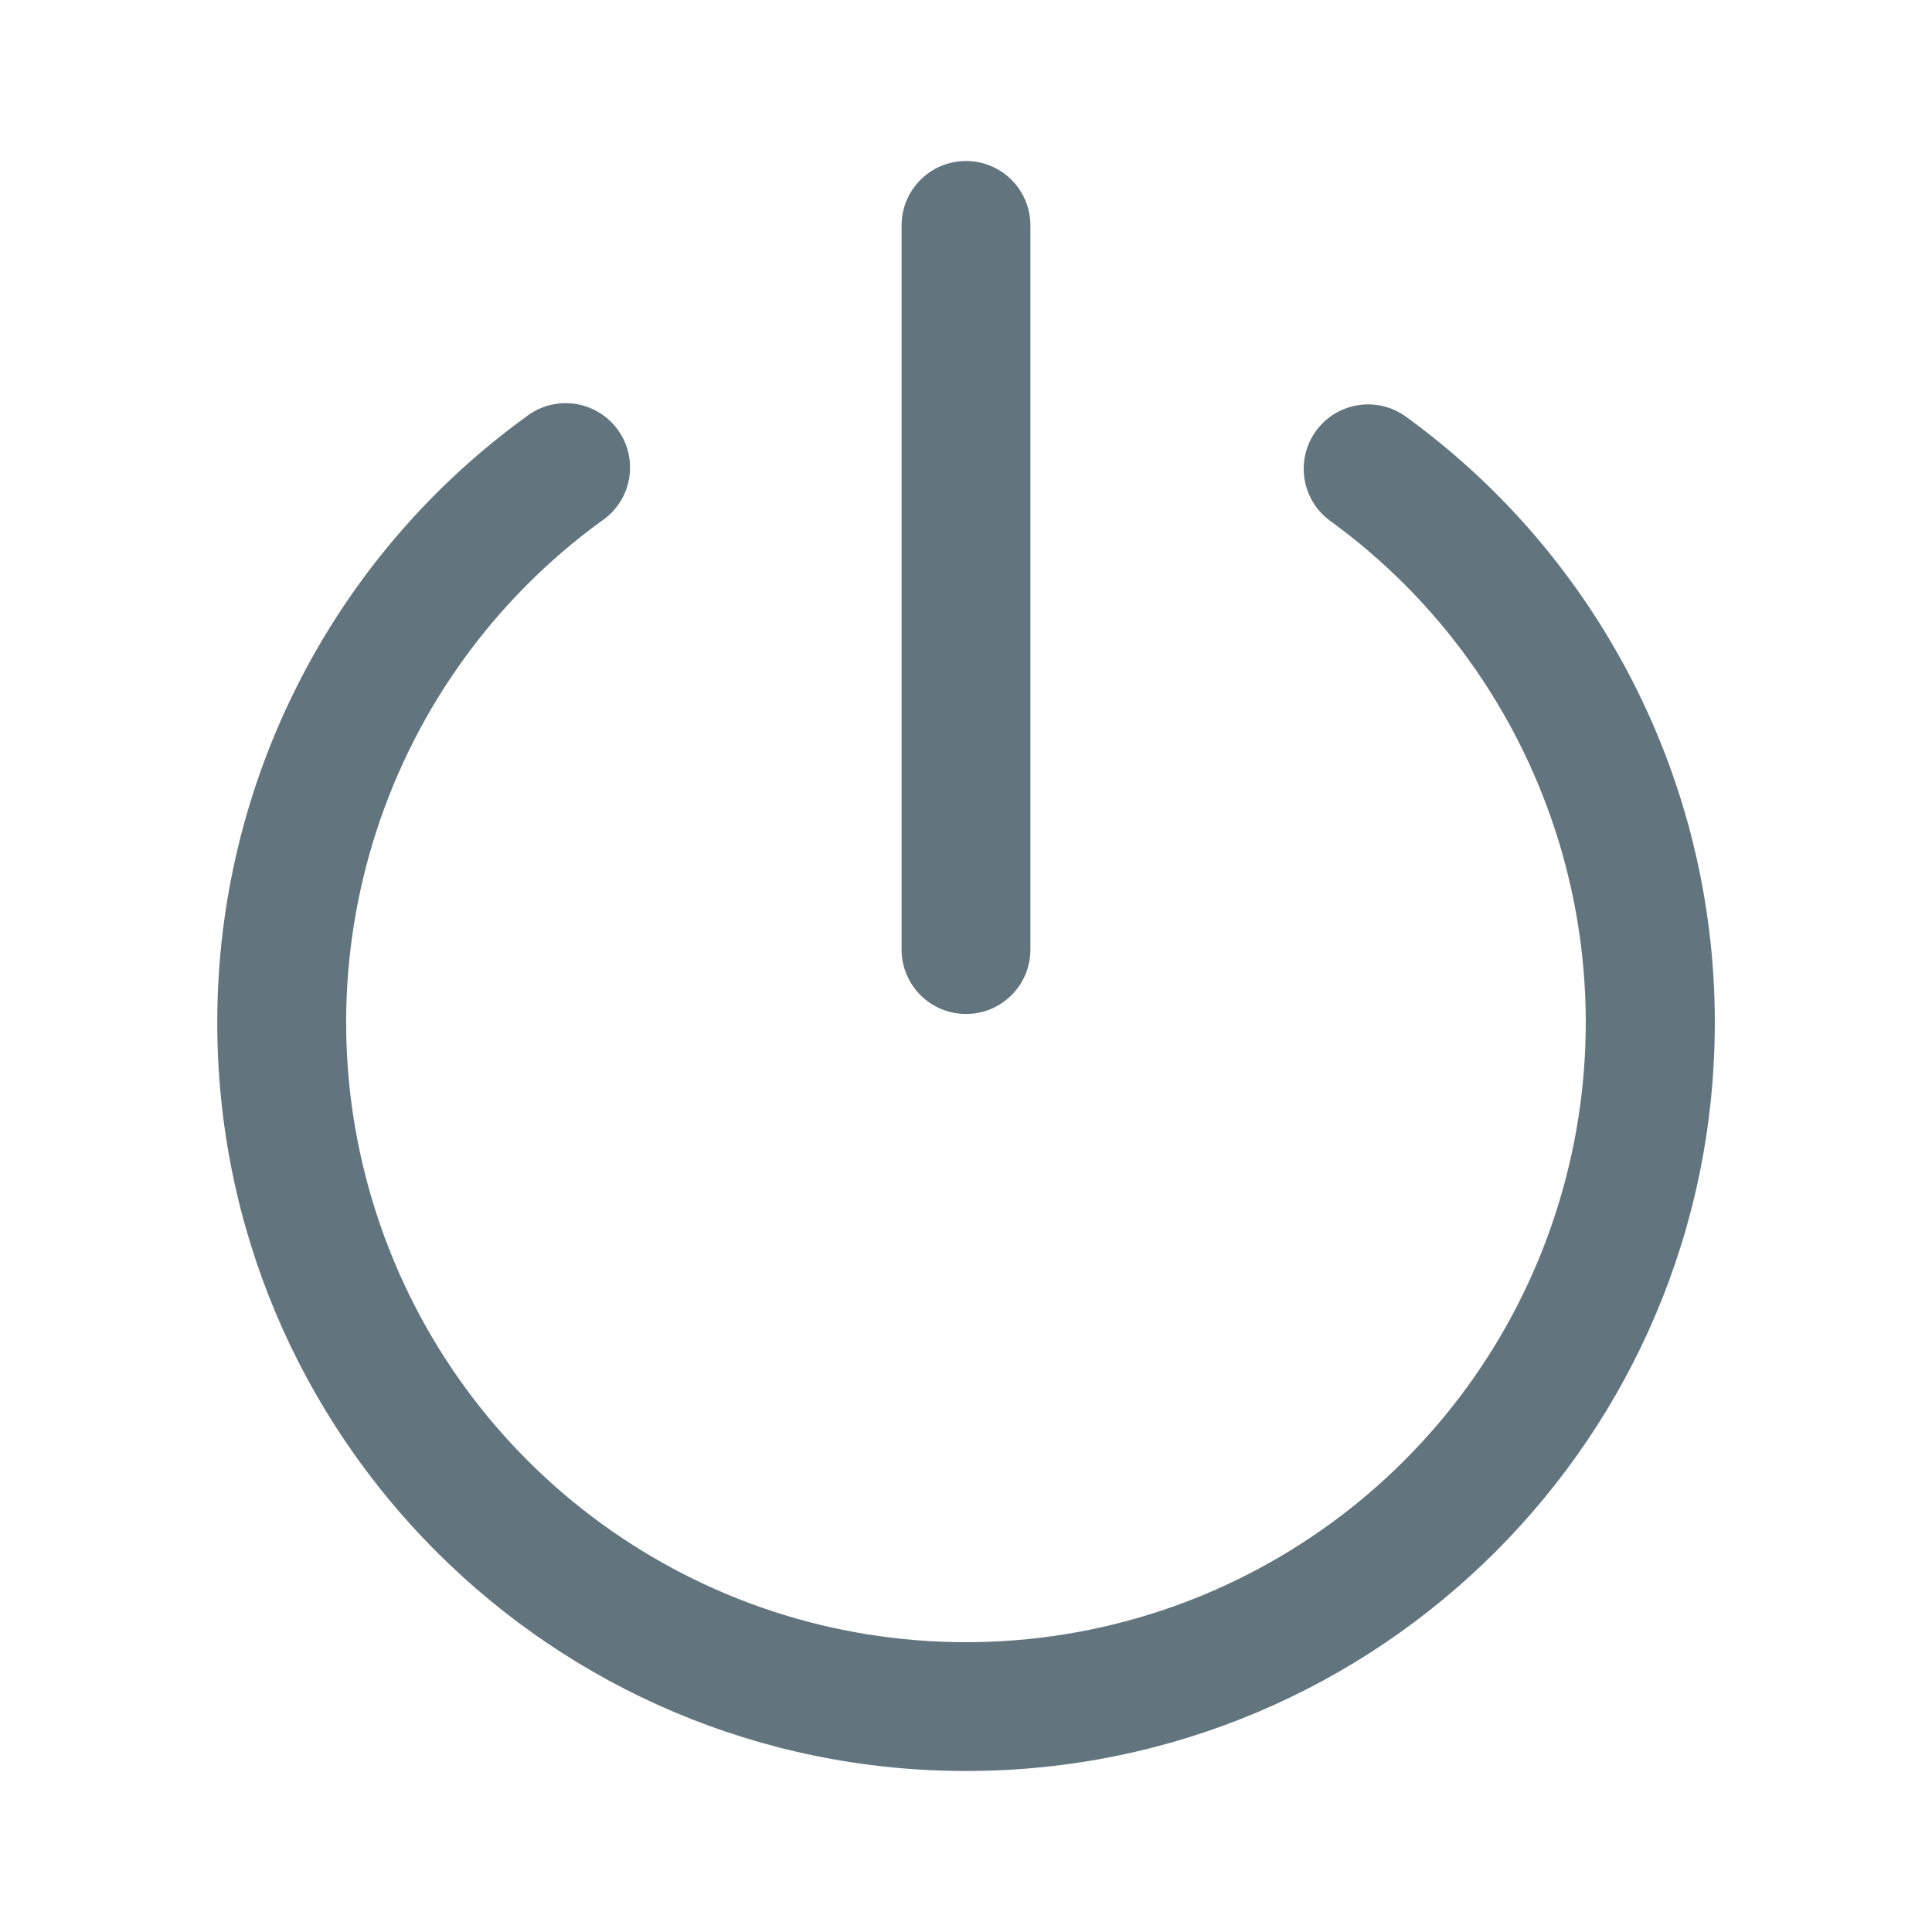
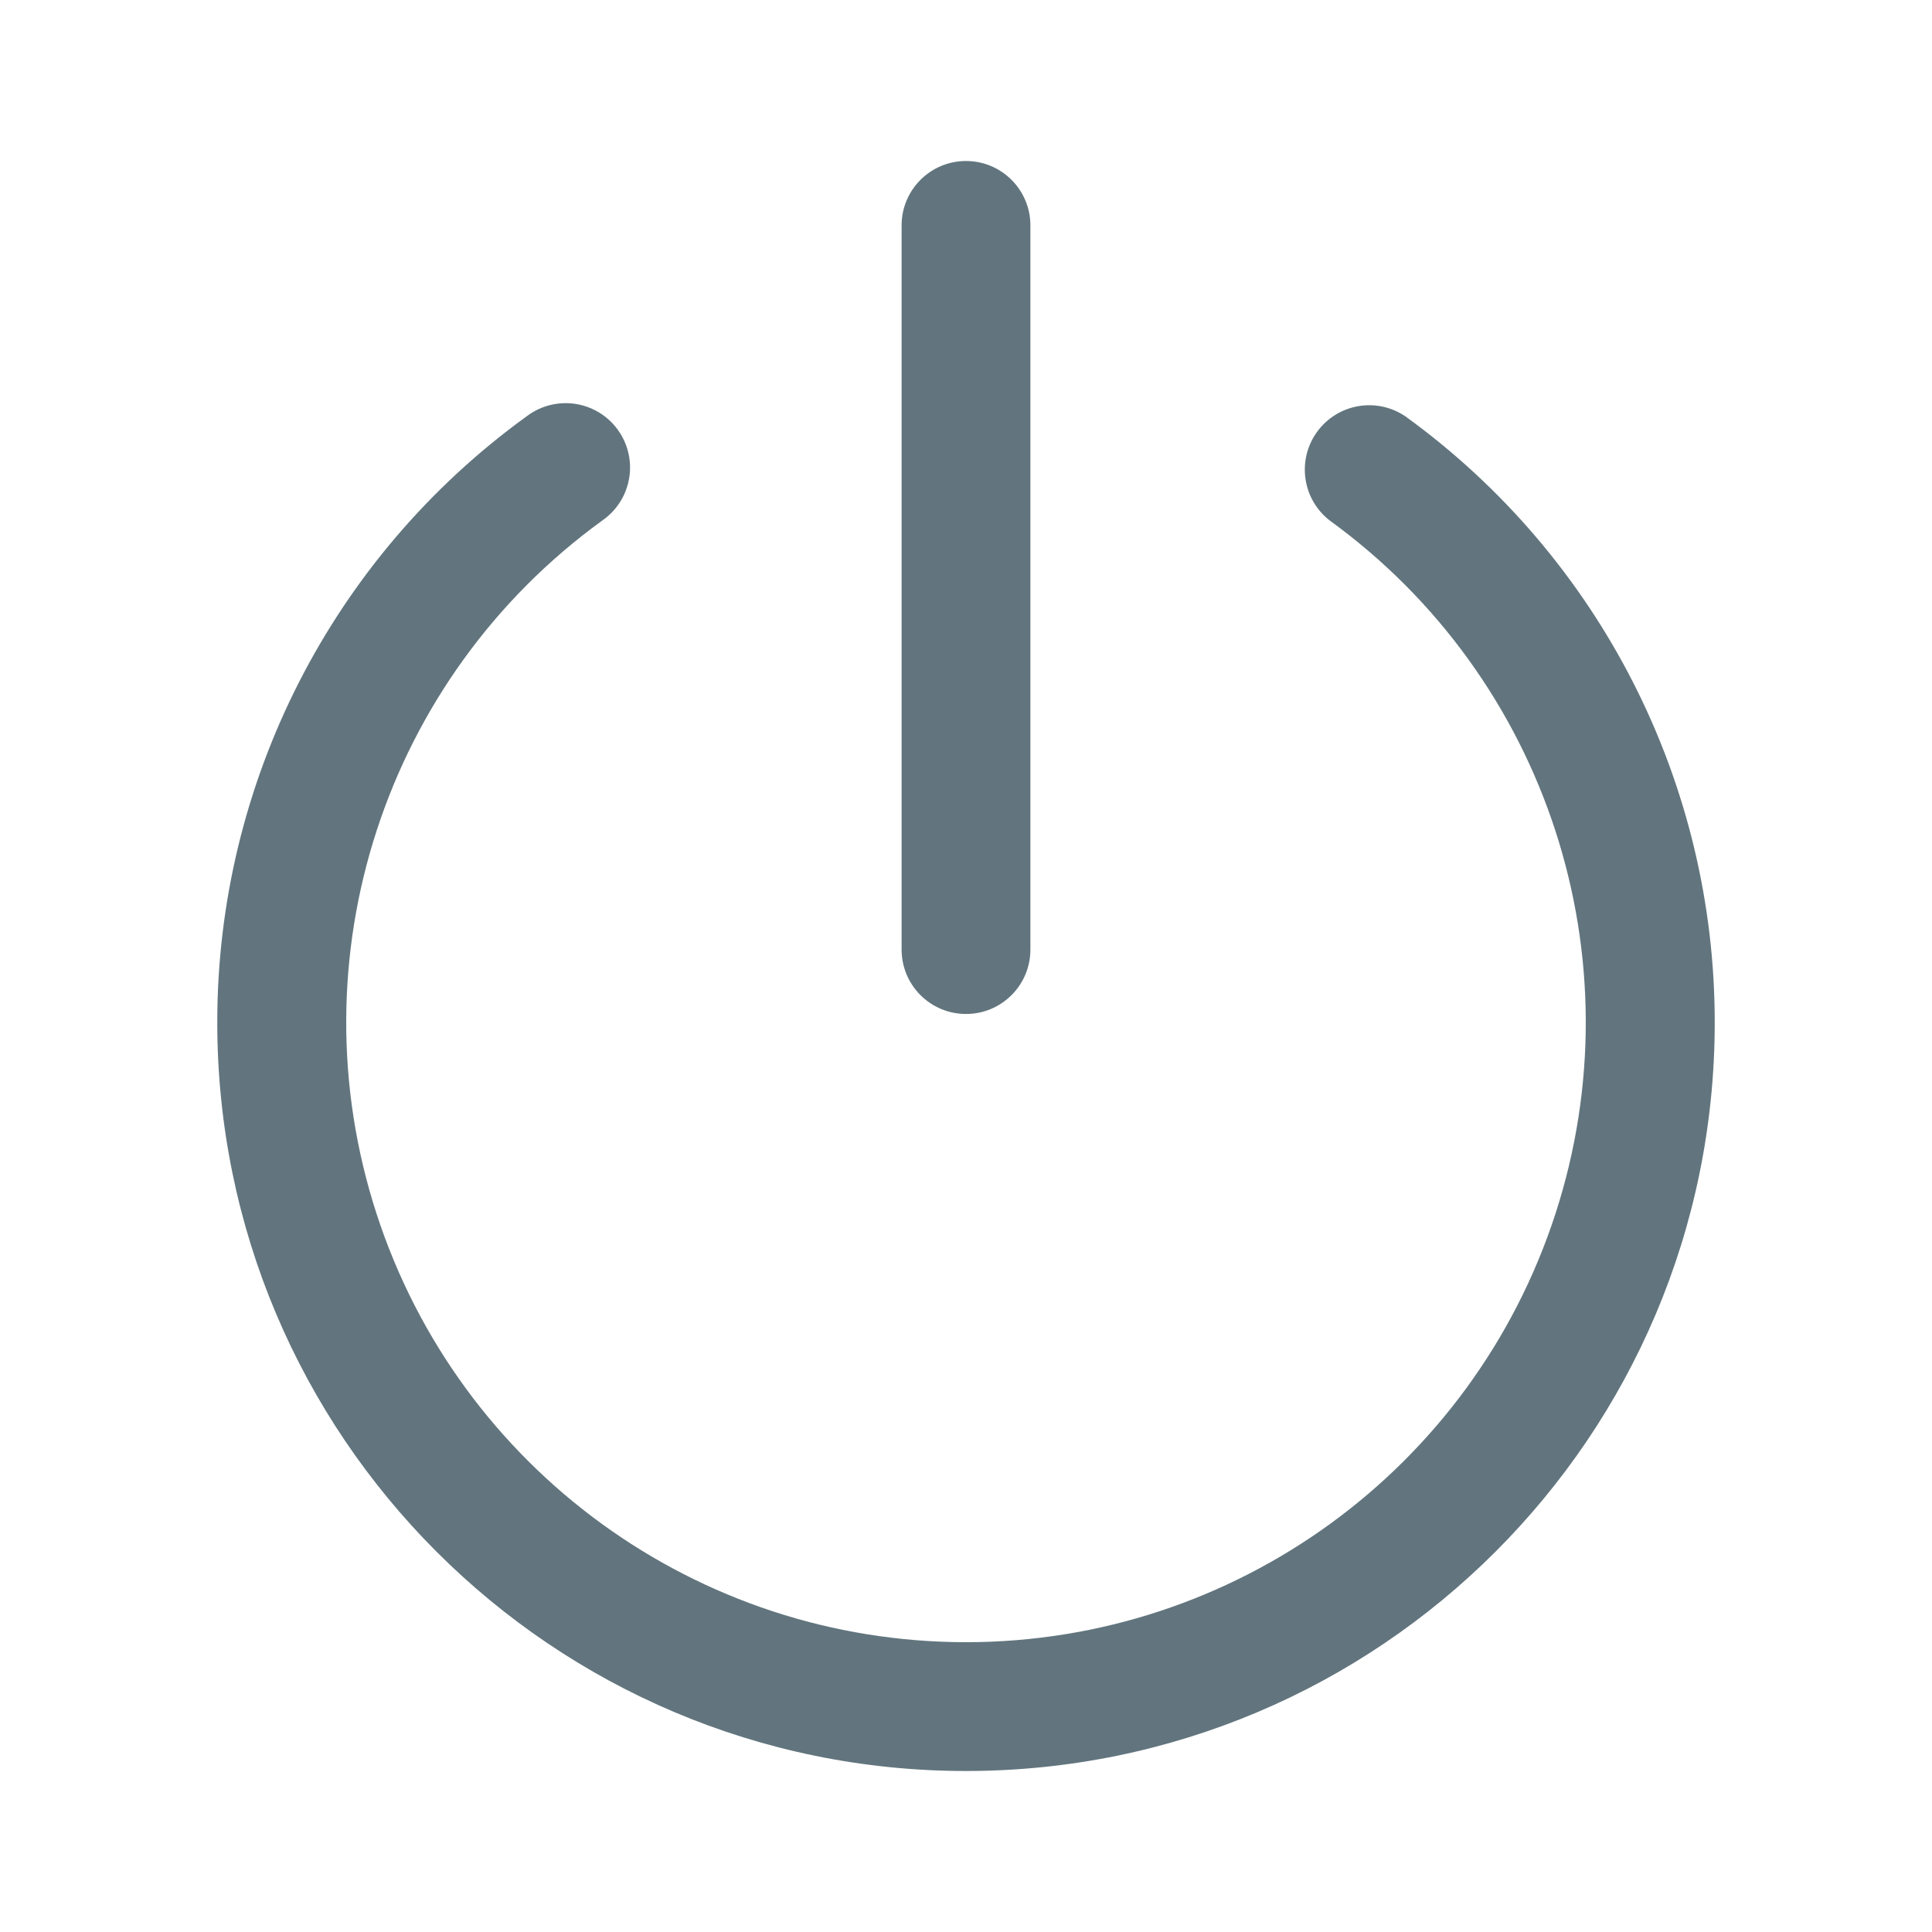
<svg xmlns="http://www.w3.org/2000/svg" fill="none" viewBox="0 0 24 24">
-   <path fill="#62757E" fill-rule="evenodd" d="M12.8 2.8a.8.8 0 0 0-1.6 0v8.996a.8.8 0 0 0 1.6 0zM7.479 6.468a.8.8 0 1 0-.94-1.294 9.29 9.29 0 0 0-3.84 7.527C2.698 17.838 6.862 22 12 22s9.302-4.163 9.302-9.298a9.29 9.29 0 0 0-3.84-7.528.8.8 0 0 0-.941 1.294A7.7 7.7 0 0 1 12 20.4 7.7 7.7 0 0 1 7.478 6.468" clip-rule="evenodd" />
+   <path fill="#62757E" fill-rule="evenodd" d="M12.8 2.8a.8.8 0 0 0-1.6 0v8.996a.8.8 0 0 0 1.6 0zM7.479 6.468a.8.8 0 1 0-.94-1.294 9.29 9.29 0 0 0-3.84 7.527 9.3 9.3 0 0 0 9.3 9.299c5.138 0 9.302-4.163 9.302-9.298a9.29 9.29 0 0 0-3.84-7.528.8.8 0 0 0-.94 1.294A7.7 7.7 0 0 1 12 20.4 7.7 7.7 0 0 1 7.479 6.468" clip-rule="evenodd" />
</svg>
